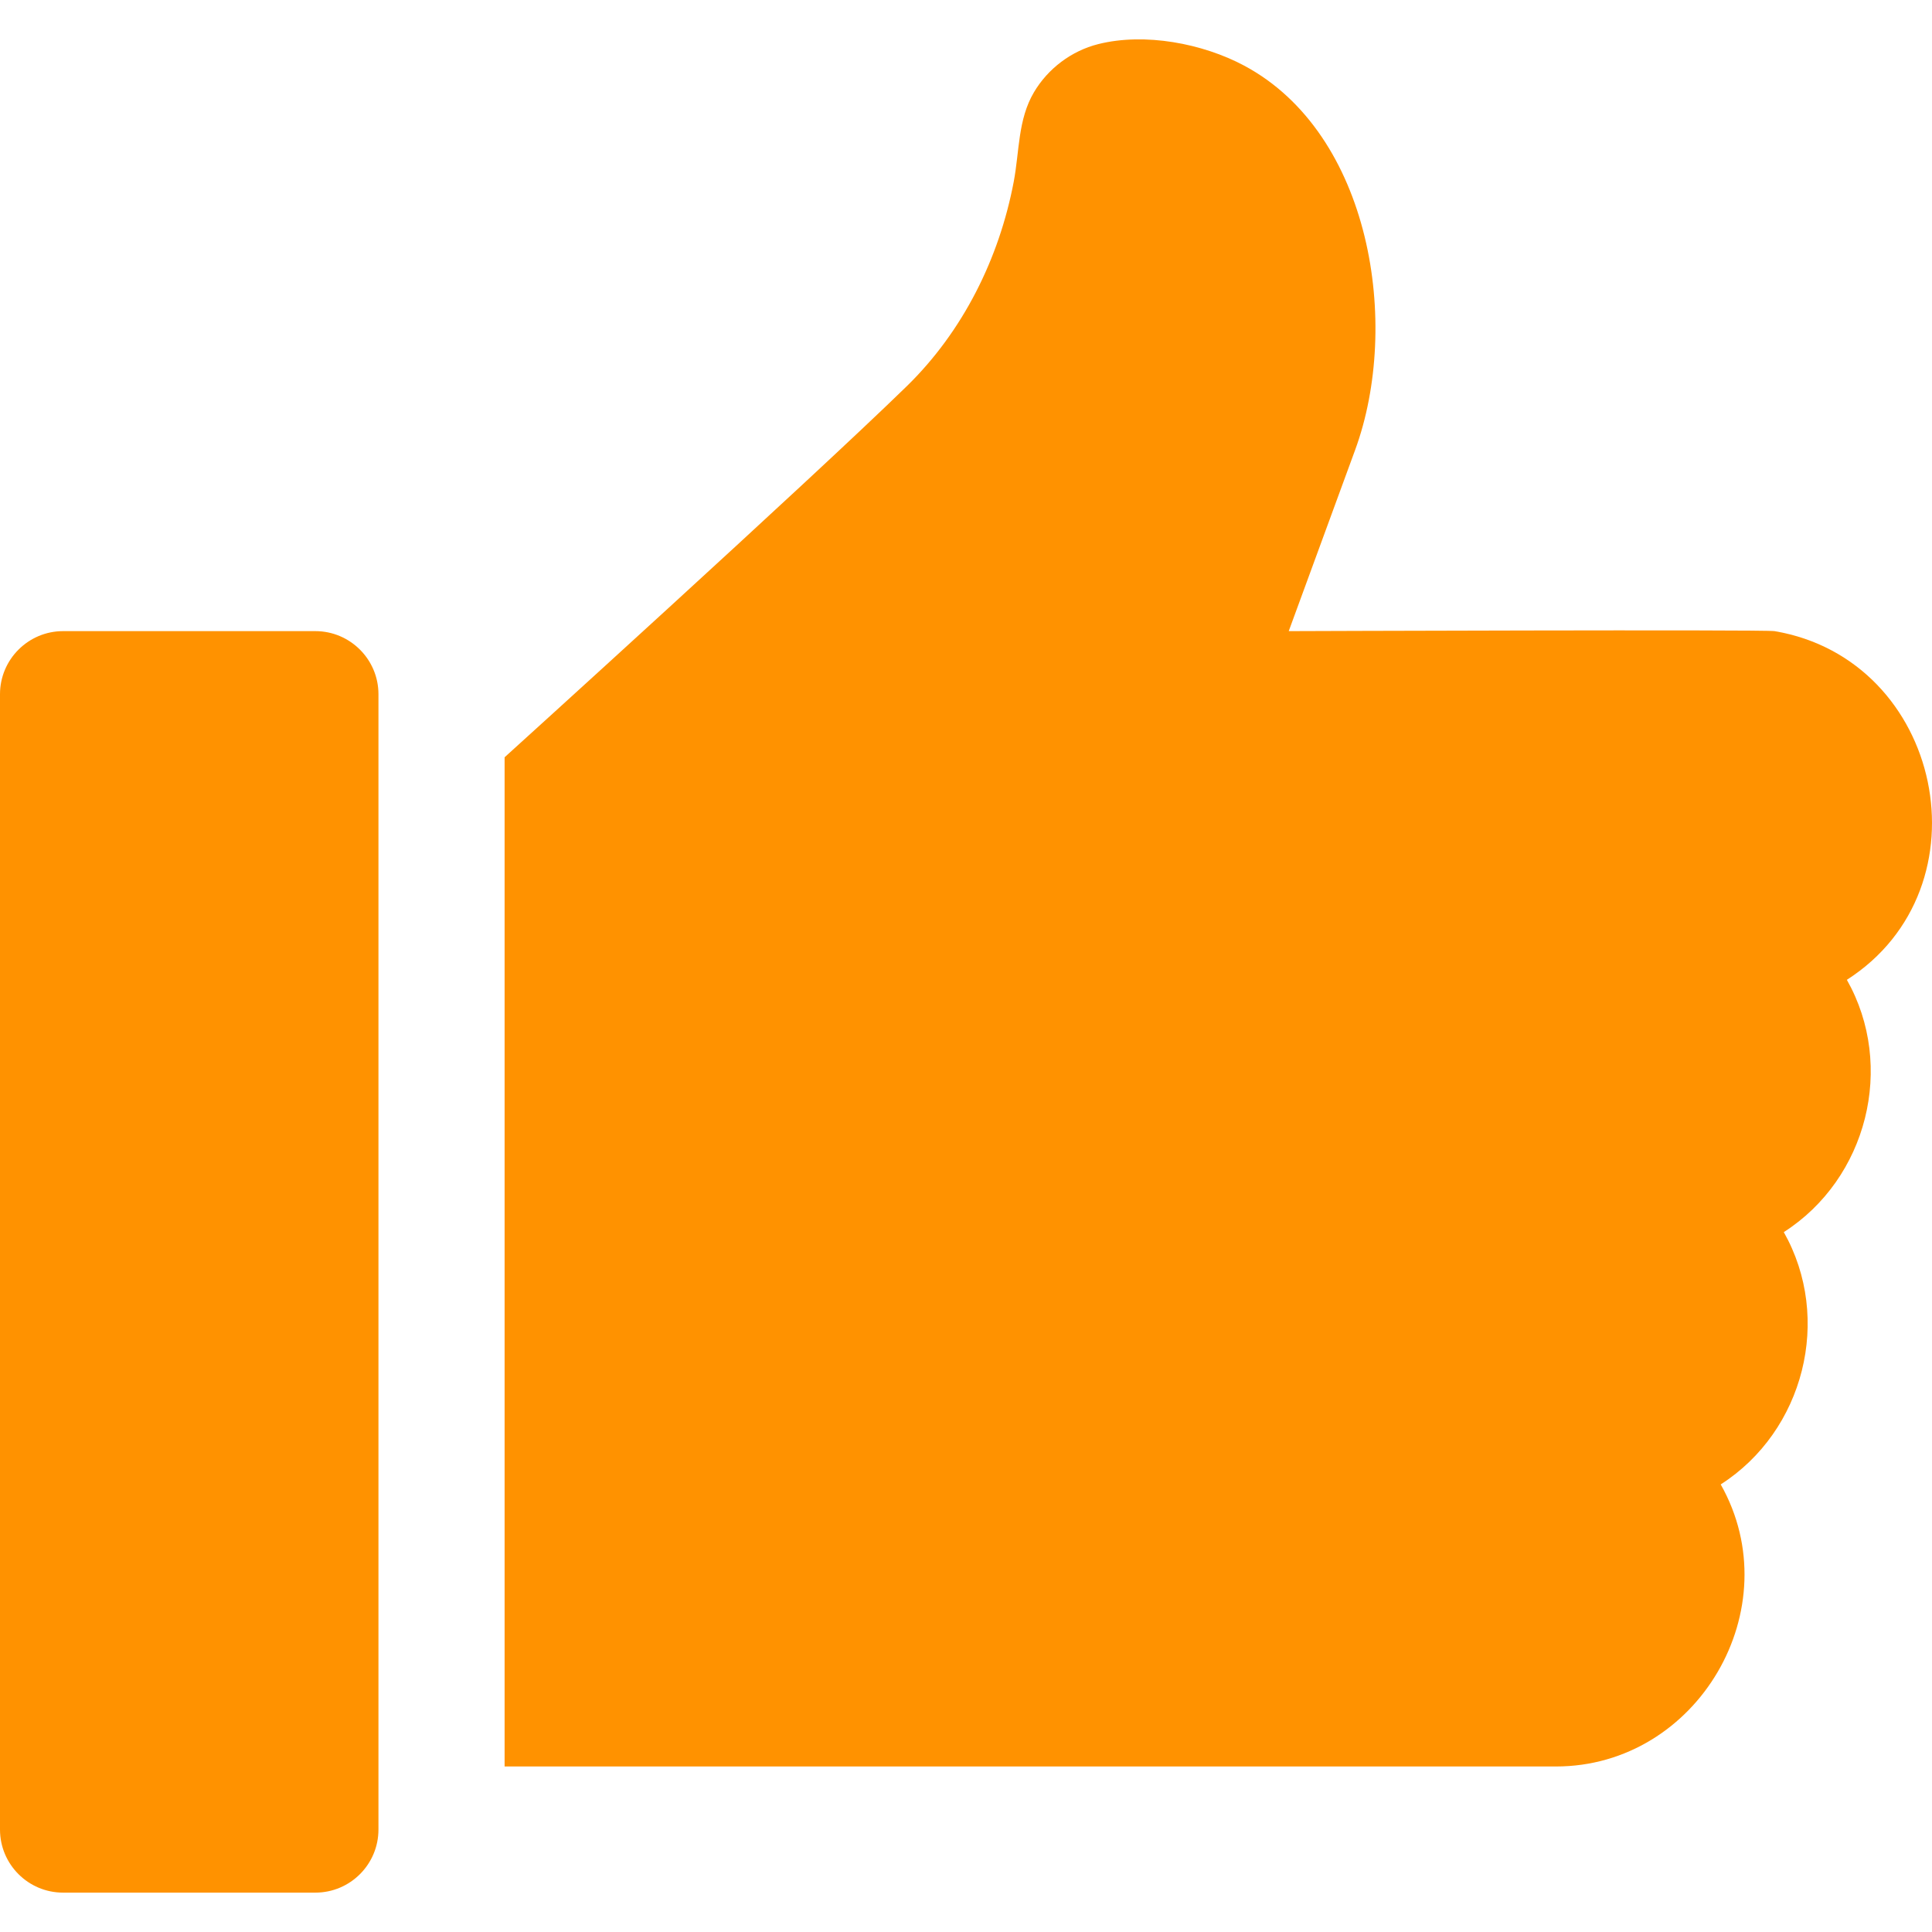
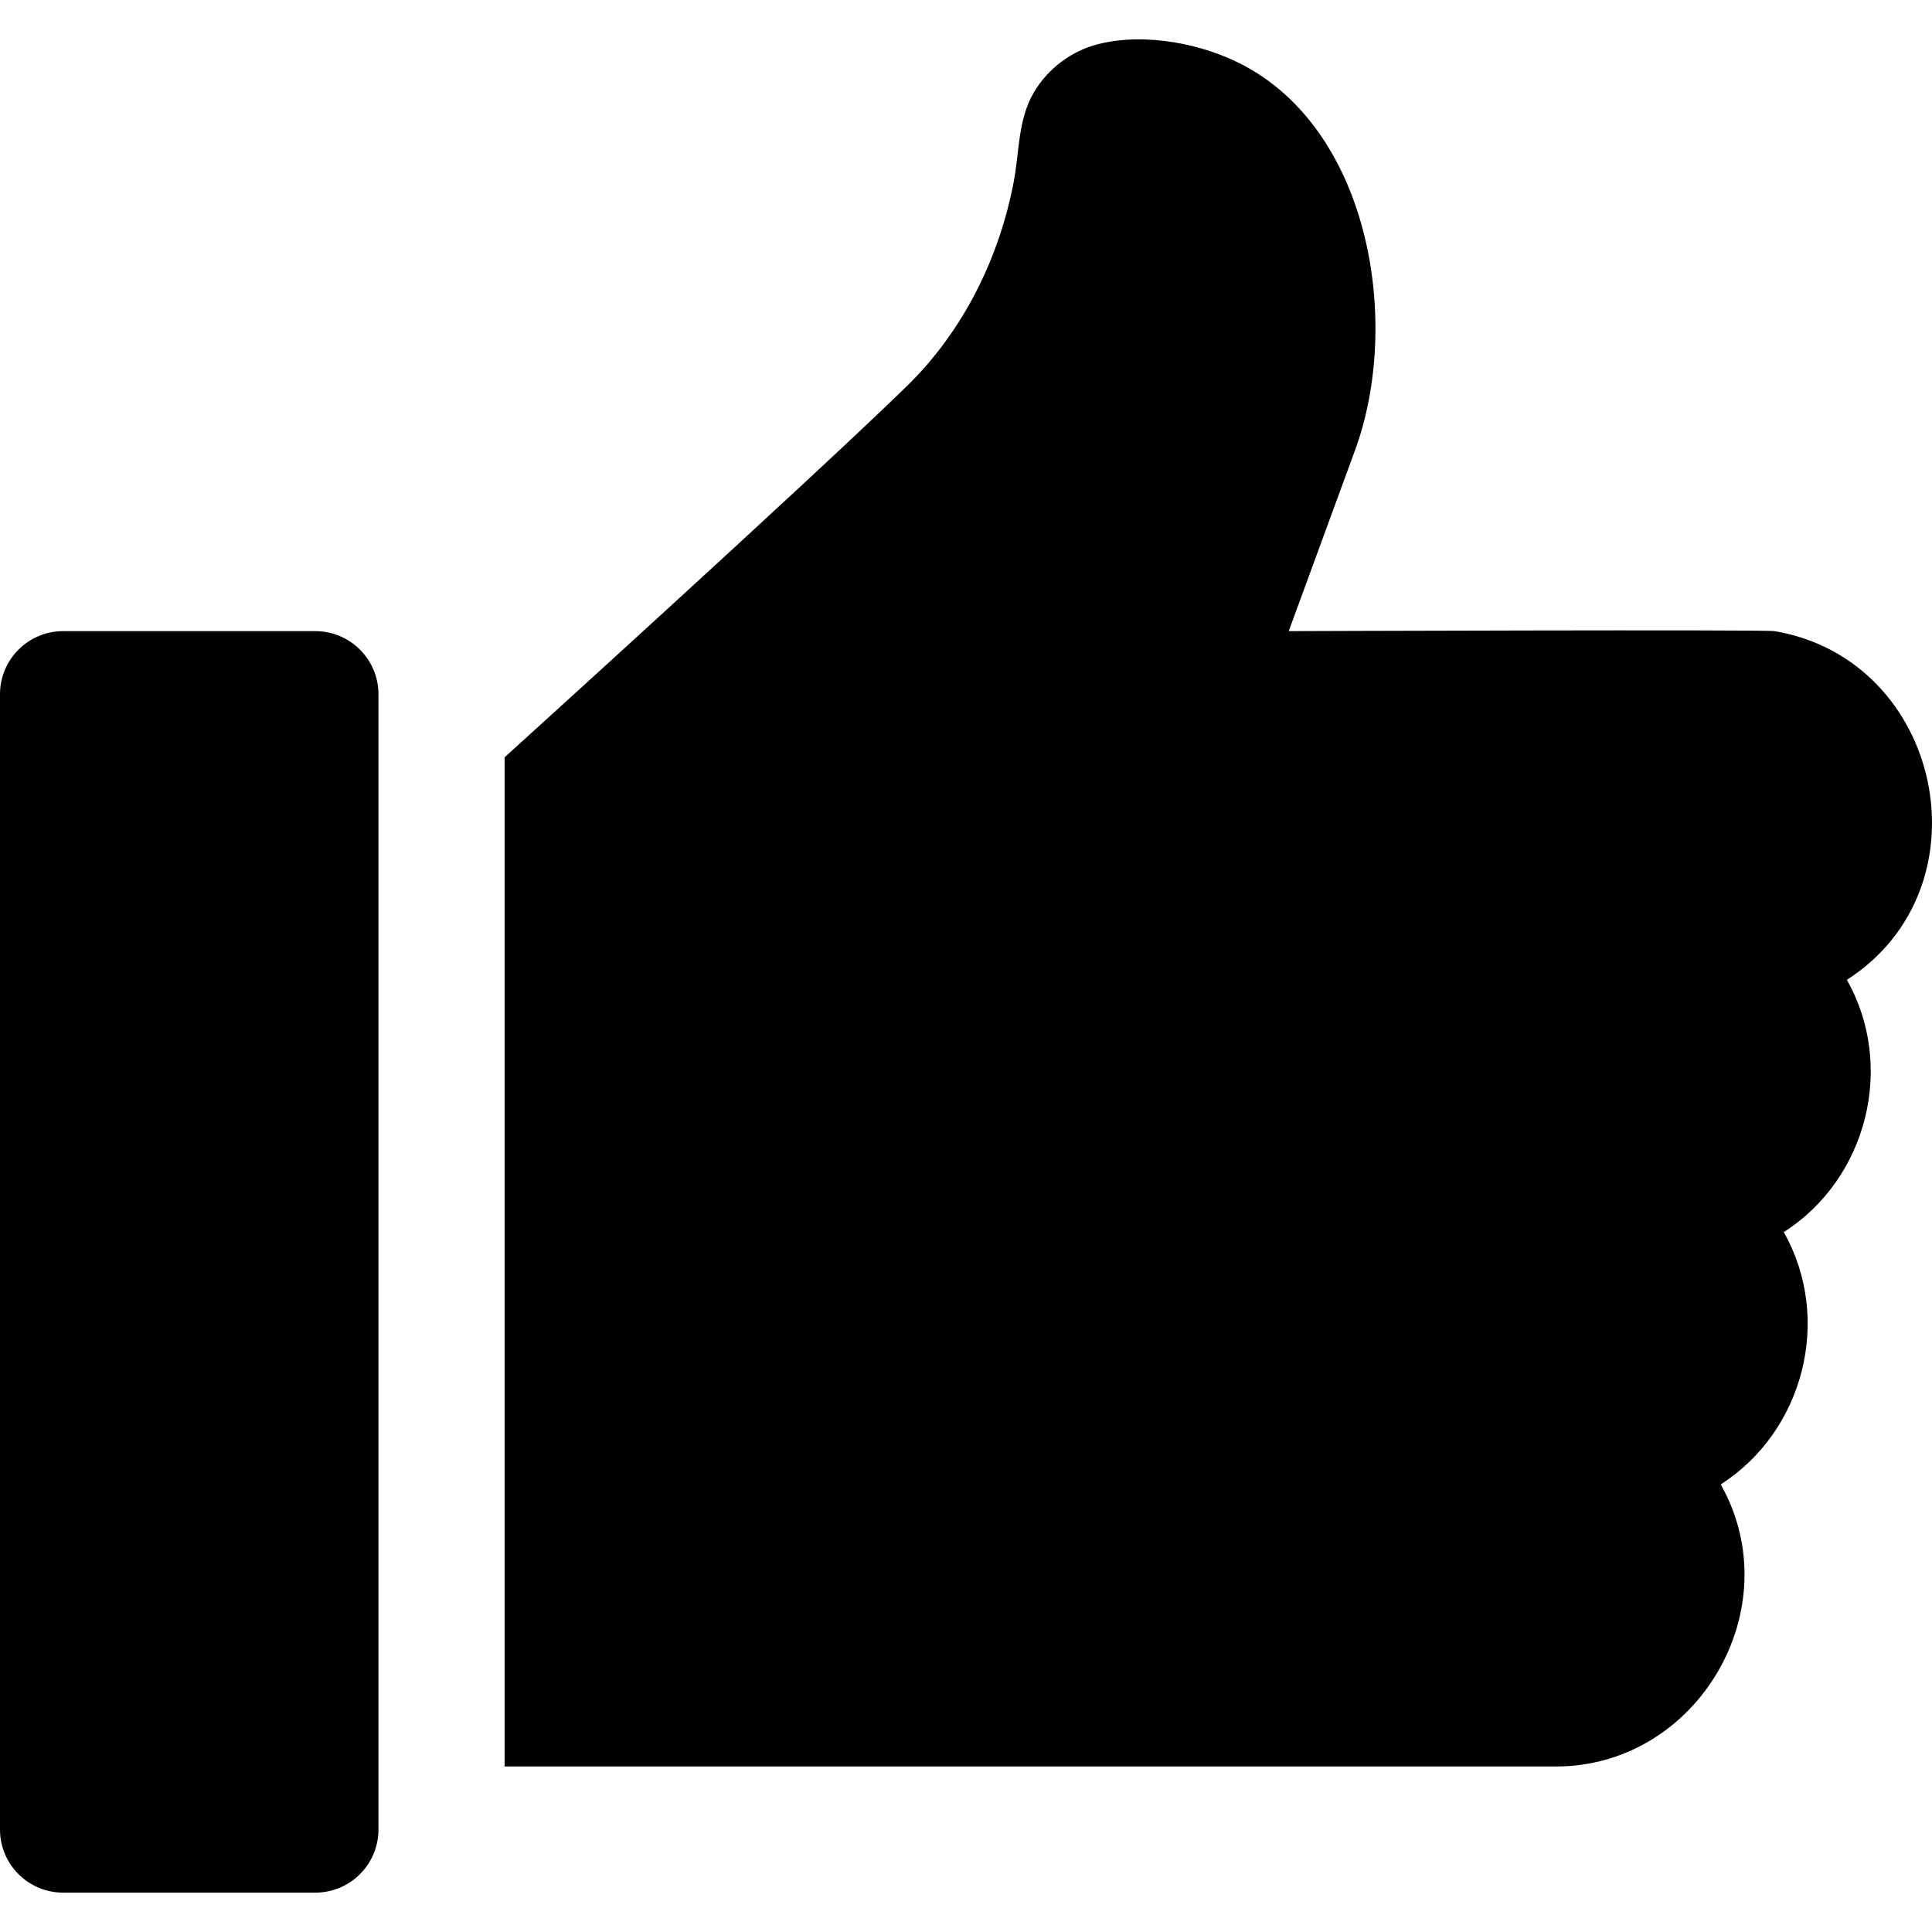
- <svg xmlns="http://www.w3.org/2000/svg" width="17px" height="17px" viewBox="0 0 17 17" version="1.1" xml:space="preserve" style="fill-rule:evenodd;clip-rule:evenodd;stroke-linejoin:round;stroke-miterlimit:1.414;">
+ <svg xmlns="http://www.w3.org/2000/svg" width="17px" height="17px" viewBox="0 0 17 17" version="1.1" xml:space="preserve">
  <g transform="matrix(1,0,0,1,247.5,237.412)">
    <g transform="matrix(0.0332031,0,0,0.0332031,-247.5,-237.412)">
-       <path d="M83.578,167.256L16.716,167.256C7.524,167.256 0,174.742 0,183.971L0,484.852C0,494.077 7.491,501.565 16.716,501.565L83.578,501.565C92.803,501.565 100.294,494.076 100.294,484.852L100.294,183.971C100.294,174.742 92.769,167.256 83.578,167.256Z" style="fill:rgb(255,146,0);fill-rule:nonzero;" />
+       <path d="M83.578,167.256L16.716,167.256C7.524,167.256 0,174.742 0,183.971L0,484.852C0,494.077 7.491,501.565 16.716,501.565L83.578,501.565C92.803,501.565 100.294,494.076 100.294,484.852L100.294,183.971C100.294,174.742 92.769,167.256 83.578,167.256Z" />
    </g>
    <g transform="matrix(0.0332031,0,0,0.0332031,-247.5,-237.412)">
-       <path d="M470.266,167.256C467.574,166.8 341.527,167.256 341.527,167.256L359.133,119.224C371.281,86.05 363.416,35.397 329.709,17.389C318.734,11.525 303.4,8.58 291.037,11.692C283.947,13.476 277.716,18.17 274.002,24.459C269.731,31.692 270.172,40.135 268.651,48.155C264.794,68.497 255.182,87.838 240.297,102.355C214.345,127.666 133.726,200.686 133.726,200.686L133.726,468.136L412.319,468.136C449.911,468.158 474.547,426.178 456.006,393.387C478.107,379.232 485.666,349.417 472.722,326.525C494.824,312.37 502.382,282.555 489.438,259.663C527.572,235.24 514.823,174.792 470.266,167.256Z" style="fill:rgb(255,146,0);fill-rule:nonzero;" />
+       <path d="M470.266,167.256C467.574,166.8 341.527,167.256 341.527,167.256L359.133,119.224C371.281,86.05 363.416,35.397 329.709,17.389C318.734,11.525 303.4,8.58 291.037,11.692C283.947,13.476 277.716,18.17 274.002,24.459C269.731,31.692 270.172,40.135 268.651,48.155C264.794,68.497 255.182,87.838 240.297,102.355C214.345,127.666 133.726,200.686 133.726,200.686L133.726,468.136L412.319,468.136C449.911,468.158 474.547,426.178 456.006,393.387C478.107,379.232 485.666,349.417 472.722,326.525C494.824,312.37 502.382,282.555 489.438,259.663C527.572,235.24 514.823,174.792 470.266,167.256Z" />
    </g>
  </g>
</svg>
